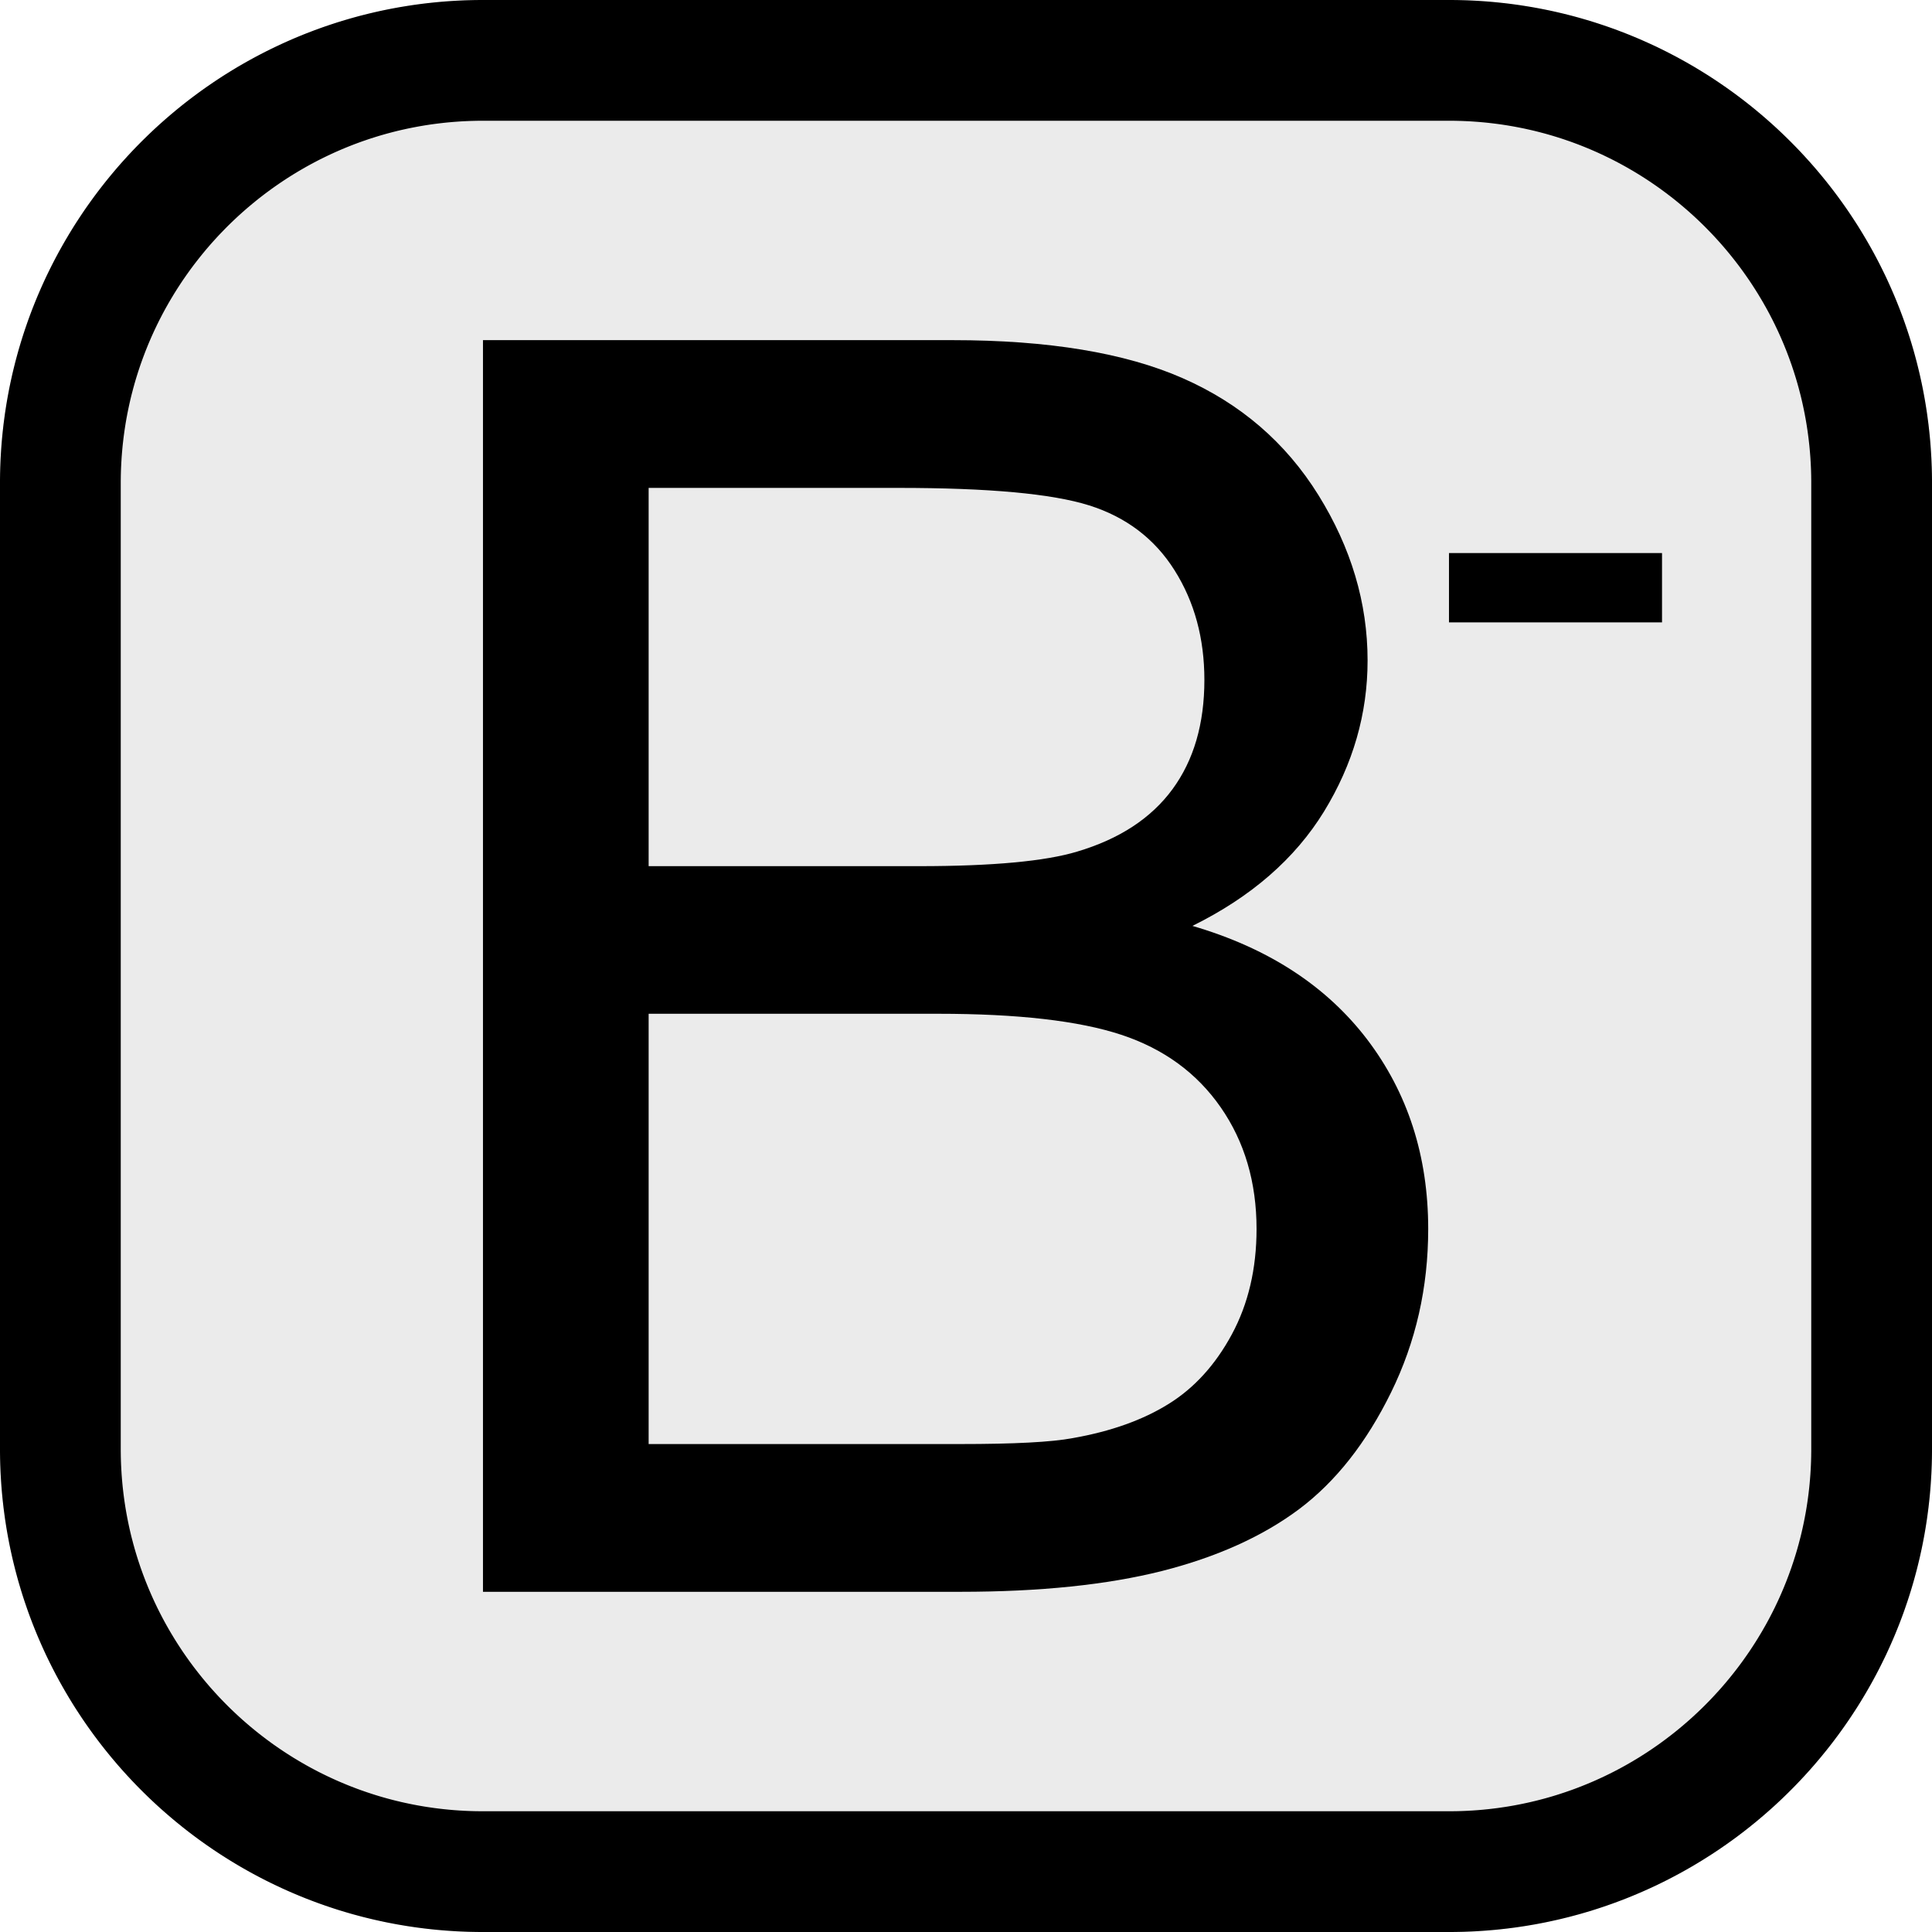
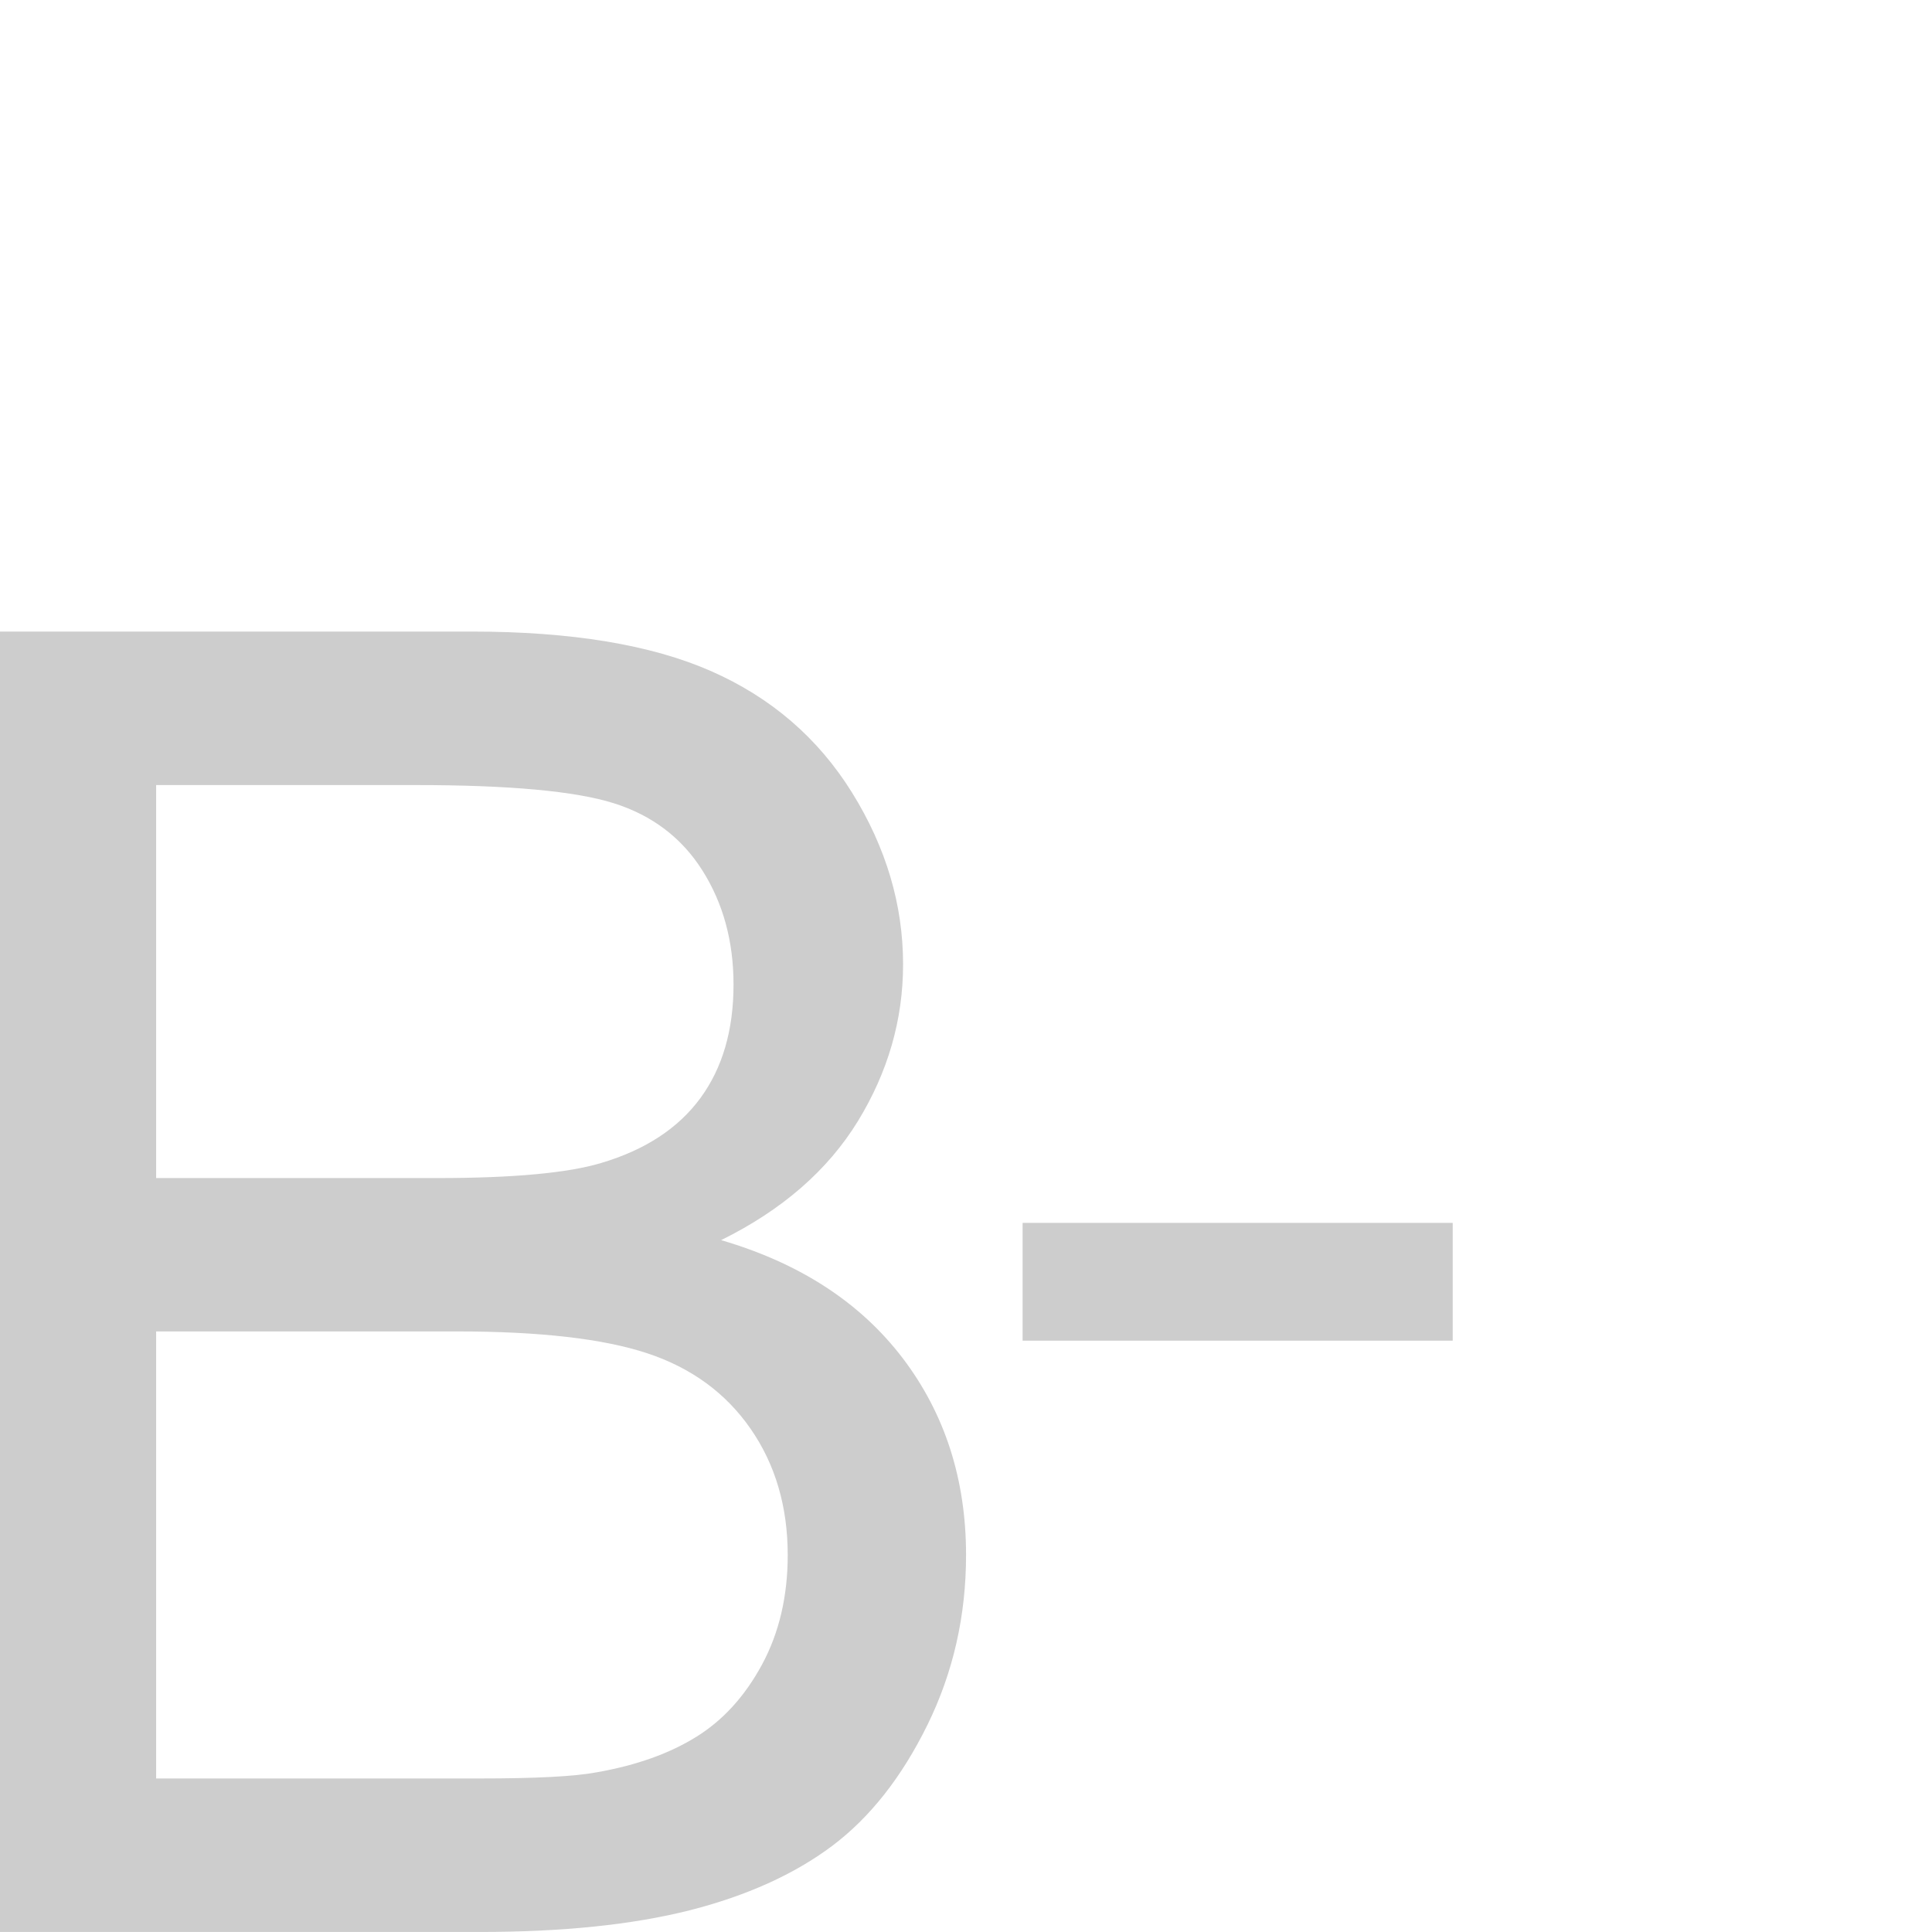
- <svg xmlns="http://www.w3.org/2000/svg" width="96" height="96" viewBox="0 0 96 96" version="1.1" xml:space="preserve" style="fill-rule:evenodd;clip-rule:evenodd;stroke-linejoin:round;stroke-miterlimit:1.414;">
-   <g transform="matrix(1,0,0,1.00793,0,0)">
-     <path d="M96,23.811C96,10.669 85.246,0 72,0L24,0C10.754,0 0,10.669 0,23.811L0,71.434C0,84.575 10.754,95.245 24,95.245L72,95.245C85.246,95.245 96,84.575 96,71.434L96,23.811Z" style="fill:rgb(235,235,235);" />
-     <path d="M72.155,0L72.31,0.002L72.465,0.004L72.619,0.008L72.773,0.012L72.927,0.017L73.081,0.024L73.234,0.031L73.387,0.039L73.54,0.048L73.693,0.058L73.845,0.069L73.998,0.081L74.149,0.094L74.301,0.108L74.452,0.123L74.603,0.139L74.754,0.155L74.905,0.173L75.055,0.191L75.205,0.211L75.355,0.231L75.504,0.252L75.653,0.275L75.802,0.298L75.95,0.322L76.098,0.346L76.246,0.372L76.394,0.399L76.541,0.426L76.688,0.455L76.834,0.484L76.981,0.514L77.126,0.545L77.272,0.577L77.417,0.61L77.562,0.644L77.707,0.678L77.851,0.714L77.995,0.75L78.139,0.787L78.282,0.825L78.425,0.864L78.567,0.904L78.709,0.945L78.851,0.986L78.993,1.028L79.134,1.071L79.274,1.115L79.415,1.16L79.555,1.206L79.694,1.252L79.833,1.299L79.972,1.347L80.11,1.396L80.248,1.446L80.386,1.496L80.523,1.548L80.66,1.6L80.797,1.653L80.933,1.706L81.068,1.761L81.203,1.816L81.338,1.872L81.473,1.929L81.606,1.987L81.74,2.046L81.873,2.105L82.006,2.165L82.138,2.226L82.27,2.287L82.401,2.35L82.532,2.413L82.663,2.477L82.793,2.541L82.922,2.607L83.051,2.673L83.18,2.74L83.308,2.807L83.436,2.876L83.563,2.945L83.69,3.015L83.816,3.085L83.942,3.157L84.068,3.229L84.193,3.301L84.317,3.375L84.441,3.449L84.564,3.524L84.687,3.6L84.81,3.676L84.932,3.753L85.053,3.831L85.174,3.91L85.295,3.989L85.415,4.069L85.534,4.15L85.653,4.231L85.772,4.313L85.889,4.395L86.007,4.479L86.124,4.563L86.24,4.648L86.356,4.733L86.471,4.819L86.586,4.906L86.7,4.993L86.814,5.081L86.927,5.17L87.039,5.259L87.151,5.349L87.263,5.44L87.373,5.532L87.484,5.623L87.593,5.716L87.703,5.809L87.811,5.903L87.919,5.998L88.027,6.093L88.134,6.189L88.24,6.285L88.346,6.382L88.451,6.48L88.555,6.578L88.659,6.677L88.762,6.777L88.865,6.877L88.967,6.977L89.069,7.079L89.17,7.181L89.27,7.283L89.37,7.386L89.469,7.49L89.567,7.594L89.665,7.699L89.762,7.805L89.859,7.911L89.955,8.017L90.05,8.124L90.145,8.232L90.239,8.34L90.332,8.449L90.425,8.559L90.517,8.669L90.608,8.779L90.699,8.89L90.789,9.002L90.878,9.114L90.967,9.227L91.055,9.34L91.143,9.454L91.229,9.568L91.316,9.683L91.401,9.799L91.486,9.915L91.57,10.031L91.653,10.148L91.736,10.265L91.818,10.383L91.899,10.502L91.979,10.621L92.059,10.741L92.138,10.861L92.217,10.981L92.295,11.102L92.372,11.224L92.448,11.346L92.523,11.468L92.598,11.591L92.672,11.715L92.746,11.839L92.818,11.963L92.89,12.088L92.961,12.213L93.032,12.339L93.102,12.465L93.17,12.592L93.239,12.719L93.306,12.847L93.373,12.975L93.439,13.104L93.504,13.233L93.568,13.362L93.632,13.492L93.695,13.622L93.757,13.753L93.818,13.884L93.879,14.016L93.938,14.148L93.997,14.28L94.055,14.413L94.113,14.547L94.169,14.68L94.225,14.814L94.28,14.949L94.334,15.084L94.388,15.219L94.44,15.355L94.492,15.491L94.543,15.628L94.593,15.765L94.642,15.902L94.69,16.04L94.738,16.178L94.785,16.316L94.831,16.455L94.876,16.594L94.92,16.734L94.964,16.874L95.006,17.014L95.048,17.155L95.089,17.296L95.129,17.437L95.168,17.579L95.206,17.721L95.244,17.863L95.28,18.006L95.316,18.149L95.351,18.293L95.385,18.436L95.418,18.581L95.45,18.725L95.482,18.87L95.512,19.015L95.542,19.16L95.57,19.306L95.598,19.452L95.625,19.599L95.651,19.745L95.676,19.892L95.7,20.039L95.723,20.187L95.746,20.335L95.767,20.483L95.787,20.632L95.807,20.78L95.826,20.929L95.843,21.079L95.86,21.228L95.876,21.378L95.891,21.528L95.905,21.679L95.918,21.829L95.93,21.98L95.941,22.131L95.951,22.283L95.96,22.435L95.969,22.587L95.976,22.739L95.982,22.891L95.988,23.044L95.992,23.197L95.996,23.35L95.998,23.504L96,23.657L96,23.811L96,71.434L96,71.587L95.998,71.741L95.996,71.895L95.992,72.048L95.988,72.201L95.982,72.353L95.976,72.506L95.969,72.658L95.96,72.81L95.951,72.962L95.941,73.113L95.93,73.264L95.918,73.415L95.905,73.566L95.891,73.717L95.876,73.867L95.86,74.017L95.843,74.166L95.826,74.315L95.807,74.464L95.787,74.613L95.767,74.762L95.746,74.91L95.723,75.058L95.7,75.205L95.676,75.353L95.651,75.5L95.625,75.646L95.598,75.793L95.57,75.939L95.542,76.084L95.512,76.23L95.482,76.375L95.45,76.52L95.418,76.664L95.385,76.808L95.351,76.952L95.316,77.096L95.28,77.239L95.244,77.381L95.206,77.524L95.168,77.666L95.129,77.808L95.089,77.949L95.048,78.09L95.006,78.231L94.964,78.371L94.92,78.511L94.876,78.651L94.831,78.79L94.785,78.929L94.738,79.067L94.69,79.205L94.642,79.343L94.593,79.48L94.543,79.617L94.492,79.754L94.44,79.89L94.388,80.026L94.334,80.161L94.28,80.296L94.225,80.43L94.169,80.565L94.113,80.698L94.055,80.832L93.997,80.964L93.938,81.097L93.879,81.229L93.818,81.361L93.757,81.492L93.695,81.623L93.632,81.753L93.568,81.883L93.504,82.012L93.439,82.141L93.373,82.27L93.306,82.398L93.239,82.526L93.17,82.653L93.102,82.779L93.032,82.906L92.961,83.032L92.89,83.157L92.818,83.282L92.746,83.406L92.672,83.53L92.598,83.654L92.523,83.777L92.448,83.899L92.372,84.021L92.295,84.143L92.217,84.264L92.138,84.384L92.059,84.504L91.979,84.624L91.899,84.743L91.818,84.861L91.736,84.979L91.653,85.097L91.57,85.214L91.486,85.33L91.401,85.446L91.316,85.562L91.229,85.676L91.143,85.791L91.055,85.905L90.967,86.018L90.878,86.131L90.789,86.243L90.699,86.354L90.608,86.465L90.517,86.576L90.425,86.686L90.332,86.795L90.239,86.904L90.145,87.013L90.05,87.12L89.955,87.228L89.859,87.334L89.762,87.44L89.665,87.546L89.567,87.65L89.469,87.755L89.37,87.858L89.27,87.962L89.17,88.064L89.069,88.166L88.967,88.267L88.865,88.368L88.762,88.468L88.659,88.568L88.555,88.667L88.451,88.765L88.346,88.862L88.24,88.96L88.134,89.056L88.027,89.152L87.919,89.247L87.811,89.341L87.703,89.435L87.593,89.529L87.484,89.621L87.373,89.713L87.263,89.805L87.151,89.895L87.039,89.985L86.927,90.075L86.814,90.163L86.7,90.252L86.586,90.339L86.471,90.426L86.356,90.512L86.24,90.597L86.124,90.682L86.007,90.766L85.889,90.849L85.772,90.932L85.653,91.014L85.534,91.095L85.415,91.176L85.295,91.256L85.174,91.335L85.053,91.414L84.932,91.491L84.81,91.568L84.687,91.645L84.564,91.721L84.441,91.795L84.317,91.87L84.193,91.943L84.068,92.016L83.942,92.088L83.816,92.159L83.69,92.23L83.563,92.3L83.436,92.369L83.308,92.437L83.18,92.505L83.051,92.572L82.922,92.638L82.793,92.704L82.663,92.768L82.532,92.832L82.401,92.895L82.27,92.958L82.138,93.019L82.006,93.08L81.873,93.14L81.74,93.199L81.606,93.258L81.473,93.315L81.338,93.372L81.203,93.428L81.068,93.484L80.933,93.538L80.797,93.592L80.66,93.645L80.523,93.697L80.386,93.748L80.248,93.799L80.11,93.849L79.972,93.897L79.833,93.946L79.694,93.993L79.555,94.039L79.415,94.085L79.274,94.13L79.134,94.174L78.993,94.217L78.851,94.259L78.709,94.3L78.567,94.341L78.425,94.381L78.282,94.419L78.139,94.457L77.995,94.495L77.851,94.531L77.707,94.566L77.562,94.601L77.417,94.635L77.272,94.667L77.126,94.699L76.981,94.73L76.834,94.761L76.688,94.79L76.541,94.818L76.394,94.846L76.246,94.873L76.098,94.898L75.95,94.923L75.802,94.947L75.653,94.97L75.504,94.992L75.355,95.014L75.205,95.034L75.055,95.053L74.905,95.072L74.754,95.089L74.603,95.106L74.452,95.122L74.301,95.137L74.149,95.15L73.998,95.163L73.845,95.175L73.693,95.186L73.54,95.196L73.387,95.206L73.234,95.214L73.081,95.221L72.927,95.227L72.773,95.233L72.619,95.237L72.465,95.24L72.31,95.243L72.155,95.244L72,95.245L24,95.245L23.845,95.244L23.69,95.243L23.535,95.24L23.381,95.237L23.227,95.233L23.073,95.227L22.919,95.221L22.766,95.214L22.613,95.206L22.46,95.196L22.307,95.186L22.155,95.175L22.002,95.163L21.851,95.15L21.699,95.137L21.548,95.122L21.397,95.106L21.246,95.089L21.095,95.072L20.945,95.053L20.795,95.034L20.645,95.014L20.496,94.992L20.347,94.97L20.198,94.947L20.05,94.923L19.902,94.898L19.754,94.873L19.606,94.846L19.459,94.818L19.312,94.79L19.166,94.761L19.019,94.73L18.874,94.699L18.728,94.667L18.583,94.635L18.438,94.601L18.293,94.566L18.149,94.531L18.005,94.495L17.861,94.457L17.718,94.419L17.575,94.381L17.433,94.341L17.291,94.3L17.149,94.259L17.007,94.217L16.866,94.174L16.726,94.13L16.585,94.085L16.445,94.039L16.306,93.993L16.167,93.946L16.028,93.897L15.89,93.849L15.752,93.799L15.614,93.748L15.477,93.697L15.34,93.645L15.203,93.592L15.067,93.538L14.932,93.484L14.797,93.428L14.662,93.372L14.527,93.315L14.394,93.258L14.26,93.199L14.127,93.14L13.994,93.08L13.862,93.019L13.73,92.958L13.599,92.895L13.468,92.832L13.337,92.768L13.207,92.704L13.078,92.638L12.949,92.572L12.82,92.505L12.692,92.437L12.564,92.369L12.437,92.3L12.31,92.23L12.184,92.159L12.058,92.088L11.932,92.016L11.807,91.943L11.683,91.87L11.559,91.795L11.436,91.721L11.313,91.645L11.19,91.568L11.068,91.491L10.947,91.414L10.826,91.335L10.705,91.256L10.585,91.176L10.466,91.095L10.347,91.014L10.228,90.932L10.111,90.849L9.993,90.766L9.876,90.682L9.76,90.597L9.644,90.512L9.529,90.426L9.414,90.339L9.3,90.252L9.186,90.163L9.073,90.075L8.961,89.985L8.849,89.895L8.737,89.805L8.627,89.713L8.516,89.621L8.407,89.529L8.297,89.435L8.189,89.341L8.081,89.247L7.973,89.152L7.866,89.056L7.76,88.96L7.654,88.862L7.549,88.765L7.445,88.667L7.341,88.568L7.238,88.468L7.135,88.368L7.033,88.267L6.931,88.166L6.83,88.064L6.73,87.962L6.63,87.858L6.531,87.755L6.433,87.65L6.335,87.546L6.238,87.44L6.141,87.334L6.045,87.228L5.95,87.12L5.855,87.013L5.761,86.904L5.668,86.795L5.575,86.686L5.483,86.576L5.392,86.465L5.301,86.354L5.211,86.243L5.122,86.131L5.033,86.018L4.945,85.905L4.857,85.791L4.771,85.676L4.684,85.562L4.599,85.446L4.514,85.33L4.43,85.214L4.347,85.097L4.264,84.979L4.182,84.861L4.101,84.743L4.021,84.624L3.941,84.504L3.862,84.384L3.783,84.264L3.705,84.143L3.628,84.021L3.552,83.899L3.477,83.777L3.402,83.654L3.328,83.53L3.254,83.406L3.182,83.282L3.11,83.157L3.039,83.032L2.968,82.906L2.898,82.779L2.83,82.653L2.761,82.526L2.694,82.398L2.627,82.27L2.561,82.141L2.496,82.012L2.432,81.883L2.368,81.753L2.305,81.623L2.243,81.492L2.182,81.361L2.121,81.229L2.062,81.097L2.003,80.964L1.945,80.832L1.887,80.698L1.831,80.565L1.775,80.43L1.72,80.296L1.666,80.161L1.612,80.026L1.56,79.89L1.508,79.754L1.457,79.617L1.407,79.48L1.358,79.343L1.31,79.205L1.262,79.067L1.215,78.929L1.169,78.79L1.124,78.651L1.08,78.511L1.036,78.371L0.994,78.231L0.952,78.09L0.911,77.949L0.871,77.808L0.832,77.666L0.794,77.524L0.756,77.381L0.72,77.239L0.684,77.096L0.649,76.952L0.615,76.808L0.582,76.664L0.55,76.52L0.518,76.375L0.488,76.23L0.458,76.084L0.43,75.939L0.402,75.793L0.375,75.646L0.349,75.5L0.324,75.353L0.3,75.205L0.277,75.058L0.254,74.91L0.233,74.762L0.213,74.613L0.193,74.464L0.174,74.315L0.157,74.166L0.14,74.017L0.124,73.867L0.109,73.717L0.095,73.566L0.082,73.415L0.07,73.264L0.059,73.113L0.049,72.962L0.04,72.81L0.031,72.658L0.024,72.506L0.018,72.353L0.012,72.201L0.008,72.048L0.004,71.895L0.002,71.741L0,71.587L0,71.434L0,23.811L0,23.657L0.002,23.504L0.004,23.35L0.008,23.197L0.012,23.044L0.018,22.891L0.024,22.739L0.031,22.587L0.04,22.435L0.049,22.283L0.059,22.131L0.07,21.98L0.082,21.829L0.095,21.679L0.109,21.528L0.124,21.378L0.14,21.228L0.157,21.079L0.174,20.929L0.193,20.78L0.213,20.632L0.233,20.483L0.254,20.335L0.277,20.187L0.3,20.039L0.324,19.892L0.349,19.745L0.375,19.599L0.402,19.452L0.43,19.306L0.458,19.16L0.488,19.015L0.518,18.87L0.55,18.725L0.582,18.581L0.615,18.436L0.649,18.293L0.684,18.149L0.72,18.006L0.756,17.863L0.794,17.721L0.832,17.579L0.871,17.437L0.911,17.296L0.952,17.155L0.994,17.014L1.036,16.874L1.08,16.734L1.124,16.594L1.169,16.455L1.215,16.316L1.262,16.178L1.31,16.04L1.358,15.902L1.407,15.765L1.457,15.628L1.508,15.491L1.56,15.355L1.612,15.219L1.666,15.084L1.72,14.949L1.775,14.814L1.831,14.68L1.887,14.547L1.945,14.413L2.003,14.28L2.062,14.148L2.121,14.016L2.182,13.884L2.243,13.753L2.305,13.622L2.368,13.492L2.432,13.362L2.496,13.233L2.561,13.104L2.627,12.975L2.694,12.847L2.761,12.719L2.83,12.592L2.898,12.465L2.968,12.339L3.039,12.213L3.11,12.088L3.182,11.963L3.254,11.839L3.328,11.715L3.402,11.591L3.477,11.468L3.552,11.346L3.628,11.224L3.705,11.102L3.783,10.981L3.862,10.861L3.941,10.741L4.021,10.621L4.101,10.502L4.182,10.383L4.264,10.265L4.347,10.148L4.43,10.031L4.514,9.915L4.599,9.799L4.684,9.683L4.771,9.568L4.857,9.454L4.945,9.34L5.033,9.227L5.122,9.114L5.211,9.002L5.301,8.89L5.392,8.779L5.483,8.669L5.575,8.559L5.668,8.449L5.761,8.34L5.855,8.232L5.95,8.124L6.045,8.017L6.141,7.911L6.238,7.805L6.335,7.699L6.433,7.594L6.531,7.49L6.63,7.386L6.73,7.283L6.83,7.181L6.931,7.079L7.033,6.977L7.135,6.877L7.238,6.777L7.341,6.677L7.445,6.578L7.549,6.48L7.654,6.382L7.76,6.285L7.866,6.189L7.973,6.093L8.081,5.998L8.189,5.903L8.297,5.809L8.407,5.716L8.516,5.623L8.627,5.532L8.737,5.44L8.849,5.349L8.961,5.259L9.073,5.17L9.186,5.081L9.3,4.993L9.414,4.906L9.529,4.819L9.644,4.733L9.76,4.648L9.876,4.563L9.993,4.479L10.111,4.395L10.228,4.313L10.347,4.231L10.466,4.15L10.585,4.069L10.705,3.989L10.826,3.91L10.947,3.831L11.068,3.753L11.19,3.676L11.313,3.6L11.436,3.524L11.559,3.449L11.683,3.375L11.807,3.301L11.932,3.229L12.058,3.157L12.184,3.085L12.31,3.015L12.437,2.945L12.564,2.876L12.692,2.807L12.82,2.74L12.949,2.673L13.078,2.607L13.207,2.541L13.337,2.477L13.468,2.413L13.599,2.35L13.73,2.287L13.862,2.226L13.994,2.165L14.127,2.105L14.26,2.046L14.394,1.987L14.527,1.929L14.662,1.872L14.797,1.816L14.932,1.761L15.067,1.706L15.203,1.653L15.34,1.6L15.477,1.548L15.614,1.496L15.752,1.446L15.89,1.396L16.028,1.347L16.167,1.299L16.306,1.252L16.445,1.206L16.585,1.16L16.726,1.115L16.866,1.071L17.007,1.028L17.149,0.986L17.291,0.945L17.433,0.904L17.575,0.864L17.718,0.825L17.861,0.787L18.005,0.75L18.149,0.714L18.293,0.678L18.438,0.644L18.583,0.61L18.728,0.577L18.874,0.545L19.019,0.514L19.166,0.484L19.312,0.455L19.459,0.426L19.606,0.399L19.754,0.372L19.902,0.346L20.05,0.322L20.198,0.298L20.347,0.275L20.496,0.252L20.645,0.231L20.795,0.211L20.945,0.191L21.095,0.173L21.246,0.155L21.397,0.139L21.548,0.123L21.699,0.108L21.851,0.094L22.002,0.081L22.155,0.069L22.307,0.058L22.46,0.048L22.613,0.039L22.766,0.031L22.919,0.024L23.073,0.017L23.227,0.012L23.381,0.008L23.535,0.004L23.69,0.002L23.845,0L24,0L72,0L72.155,0ZM24.01,5.953L23.883,5.953L23.766,5.954L23.65,5.956L23.533,5.959L23.417,5.962L23.301,5.966L23.185,5.971L23.07,5.976L22.955,5.982L22.84,5.989L22.725,5.997L22.61,6.005L22.496,6.014L22.382,6.024L22.268,6.034L22.155,6.045L22.041,6.057L21.928,6.07L21.815,6.083L21.703,6.097L21.59,6.111L21.478,6.126L21.366,6.142L21.254,6.159L21.143,6.176L21.032,6.194L20.921,6.213L20.81,6.232L20.7,6.252L20.589,6.273L20.48,6.294L20.37,6.316L20.26,6.338L20.151,6.362L20.042,6.386L19.934,6.41L19.825,6.435L19.717,6.461L19.609,6.488L19.501,6.515L19.394,6.543L19.287,6.571L19.18,6.6L19.074,6.63L18.967,6.66L18.861,6.691L18.755,6.723L18.65,6.755L18.545,6.788L18.44,6.821L18.335,6.855L18.231,6.89L18.127,6.926L18.023,6.961L17.919,6.998L17.816,7.035L17.713,7.073L17.61,7.111L17.508,7.15L17.406,7.19L17.304,7.23L17.203,7.271L17.101,7.312L17.001,7.354L16.9,7.397L16.8,7.44L16.7,7.484L16.6,7.528L16.501,7.573L16.402,7.619L16.303,7.665L16.205,7.712L16.107,7.759L16.009,7.807L15.911,7.855L15.814,7.904L15.718,7.954L15.621,8.004L15.525,8.055L15.429,8.106L15.334,8.158L15.239,8.21L15.144,8.263L15.05,8.317L14.956,8.371L14.862,8.425L14.769,8.48L14.676,8.536L14.583,8.592L14.491,8.649L14.399,8.706L14.307,8.764L14.216,8.823L14.125,8.882L14.035,8.941L13.945,9.001L13.855,9.062L13.766,9.123L13.677,9.184L13.589,9.246L13.5,9.309L13.413,9.372L13.325,9.436L13.238,9.5L13.152,9.564L13.065,9.63L12.98,9.695L12.894,9.761L12.809,9.828L12.725,9.895L12.641,9.963L12.557,10.031L12.474,10.1L12.391,10.169L12.308,10.238L12.226,10.309L12.145,10.379L12.063,10.45L11.983,10.522L11.902,10.594L11.822,10.666L11.743,10.739L11.664,10.813L11.585,10.887L11.507,10.961L11.429,11.036L11.352,11.111L11.275,11.187L11.199,11.263L11.123,11.34L11.048,11.417L10.973,11.494L10.898,11.572L10.824,11.65L10.751,11.729L10.678,11.809L10.605,11.888L10.533,11.968L10.461,12.049L10.39,12.13L10.32,12.211L10.249,12.293L10.18,12.375L10.111,12.458L10.042,12.541L9.974,12.625L9.906,12.709L9.839,12.793L9.772,12.878L9.706,12.963L9.64,13.048L9.575,13.134L9.51,13.22L9.446,13.307L9.383,13.394L9.32,13.482L9.257,13.569L9.195,13.658L9.133,13.746L9.072,13.835L9.012,13.925L8.952,14.014L8.893,14.104L8.834,14.195L8.775,14.286L8.718,14.377L8.66,14.468L8.604,14.56L8.548,14.653L8.492,14.745L8.437,14.838L8.382,14.931L8.329,15.025L8.275,15.119L8.222,15.213L8.17,15.308L8.118,15.403L8.067,15.498L8.017,15.594L7.967,15.69L7.917,15.786L7.869,15.883L7.82,15.98L7.773,16.077L7.726,16.175L7.679,16.273L7.633,16.371L7.588,16.47L7.543,16.568L7.499,16.668L7.456,16.767L7.413,16.867L7.37,16.967L7.329,17.067L7.288,17.168L7.247,17.269L7.207,17.37L7.168,17.472L7.129,17.574L7.091,17.676L7.054,17.778L7.017,17.881L6.98,17.984L6.945,18.087L6.91,18.191L6.875,18.295L6.842,18.399L6.809,18.503L6.776,18.608L6.744,18.713L6.713,18.818L6.682,18.923L6.653,19.029L6.623,19.135L6.595,19.241L6.567,19.348L6.539,19.455L6.512,19.562L6.486,19.669L6.461,19.777L6.436,19.885L6.412,19.993L6.389,20.101L6.366,20.21L6.344,20.318L6.322,20.427L6.302,20.537L6.281,20.646L6.262,20.756L6.243,20.866L6.225,20.977L6.208,21.087L6.191,21.198L6.175,21.309L6.16,21.42L6.145,21.532L6.131,21.644L6.118,21.756L6.105,21.868L6.093,21.98L6.082,22.093L6.072,22.206L6.062,22.319L6.053,22.433L6.044,22.546L6.037,22.66L6.03,22.774L6.024,22.888L6.018,23.003L6.013,23.118L6.009,23.233L6.006,23.348L6.003,23.463L6.002,23.579L6,23.695L6,23.821L6,71.424L6,71.55L6.002,71.666L6.003,71.781L6.006,71.897L6.009,72.012L6.013,72.127L6.018,72.242L6.024,72.356L6.03,72.471L6.037,72.585L6.044,72.699L6.053,72.812L6.062,72.926L6.072,73.039L6.082,73.152L6.093,73.264L6.105,73.377L6.118,73.489L6.131,73.601L6.145,73.713L6.16,73.824L6.175,73.936L6.191,74.047L6.208,74.158L6.225,74.268L6.243,74.378L6.262,74.489L6.281,74.598L6.302,74.708L6.322,74.817L6.344,74.926L6.366,75.035L6.389,75.144L6.412,75.252L6.436,75.36L6.461,75.468L6.486,75.576L6.512,75.683L6.539,75.79L6.567,75.897L6.595,76.003L6.623,76.11L6.653,76.216L6.682,76.321L6.713,76.427L6.744,76.532L6.776,76.637L6.809,76.742L6.842,76.846L6.875,76.95L6.91,77.054L6.945,77.158L6.98,77.261L7.017,77.364L7.054,77.467L7.091,77.569L7.129,77.671L7.168,77.773L7.207,77.874L7.247,77.976L7.288,78.077L7.329,78.177L7.37,78.278L7.413,78.378L7.456,78.478L7.499,78.577L7.543,78.676L7.588,78.775L7.633,78.874L7.679,78.972L7.726,79.07L7.773,79.168L7.82,79.265L7.869,79.362L7.917,79.458L7.967,79.555L8.017,79.651L8.067,79.746L8.118,79.842L8.17,79.937L8.222,80.031L8.275,80.126L8.329,80.22L8.382,80.313L8.437,80.407L8.492,80.5L8.548,80.592L8.604,80.684L8.66,80.776L8.718,80.868L8.775,80.959L8.834,81.05L8.893,81.14L8.952,81.23L9.012,81.32L9.072,81.41L9.133,81.499L9.195,81.587L9.257,81.675L9.32,81.763L9.383,81.851L9.446,81.938L9.51,82.024L9.575,82.111L9.64,82.197L9.706,82.282L9.772,82.367L9.839,82.452L9.906,82.536L9.974,82.62L10.042,82.704L10.111,82.787L10.18,82.869L10.249,82.951L10.32,83.033L10.39,83.115L10.461,83.196L10.533,83.276L10.605,83.356L10.678,83.436L10.751,83.515L10.824,83.594L10.898,83.673L10.973,83.751L11.048,83.828L11.123,83.905L11.199,83.982L11.276,84.058L11.352,84.134L11.429,84.209L11.507,84.284L11.585,84.358L11.664,84.432L11.743,84.505L11.822,84.578L11.902,84.651L11.983,84.723L12.063,84.795L12.145,84.866L12.226,84.936L12.308,85.006L12.391,85.076L12.474,85.145L12.557,85.214L12.641,85.282L12.725,85.35L12.809,85.417L12.894,85.483L12.98,85.55L13.066,85.615L13.152,85.68L13.238,85.745L13.325,85.809L13.413,85.873L13.5,85.936L13.588,85.999L13.677,86.061L13.766,86.122L13.855,86.183L13.945,86.244L14.035,86.304L14.125,86.363L14.216,86.422L14.307,86.48L14.399,86.538L14.491,86.596L14.583,86.653L14.676,86.709L14.769,86.764L14.862,86.82L14.956,86.874L15.05,86.928L15.144,86.982L15.239,87.035L15.334,87.087L15.429,87.139L15.525,87.19L15.621,87.241L15.718,87.291L15.814,87.341L15.911,87.39L16.009,87.438L16.107,87.486L16.205,87.533L16.303,87.58L16.402,87.626L16.501,87.671L16.6,87.716L16.7,87.761L16.8,87.805L16.9,87.848L17.001,87.89L17.102,87.932L17.203,87.974L17.304,88.015L17.406,88.055L17.508,88.094L17.61,88.133L17.713,88.172L17.816,88.21L17.919,88.247L18.023,88.283L18.127,88.319L18.231,88.355L18.335,88.389L18.44,88.423L18.545,88.457L18.65,88.49L18.755,88.522L18.861,88.554L18.967,88.585L19.074,88.615L19.18,88.645L19.287,88.674L19.394,88.702L19.501,88.73L19.609,88.757L19.717,88.784L19.825,88.809L19.933,88.835L20.042,88.859L20.151,88.883L20.26,88.906L20.37,88.929L20.479,88.951L20.589,88.972L20.7,88.993L20.81,89.013L20.921,89.032L21.032,89.051L21.143,89.069L21.254,89.086L21.366,89.102L21.478,89.118L21.59,89.134L21.702,89.148L21.815,89.162L21.928,89.175L22.041,89.188L22.155,89.199L22.268,89.211L22.382,89.221L22.496,89.231L22.61,89.24L22.725,89.248L22.84,89.256L22.955,89.262L23.07,89.269L23.185,89.274L23.301,89.279L23.417,89.283L23.533,89.286L23.649,89.289L23.766,89.29L23.883,89.292L24.009,89.292L71.991,89.292L72.117,89.292L72.234,89.29L72.351,89.289L72.467,89.286L72.583,89.283L72.699,89.279L72.815,89.274L72.93,89.269L73.045,89.262L73.16,89.256L73.275,89.248L73.39,89.24L73.504,89.231L73.618,89.221L73.732,89.211L73.845,89.199L73.959,89.188L74.072,89.175L74.185,89.162L74.298,89.148L74.41,89.134L74.522,89.118L74.634,89.102L74.746,89.086L74.857,89.069L74.968,89.051L75.079,89.032L75.19,89.013L75.3,88.993L75.411,88.972L75.521,88.951L75.63,88.929L75.74,88.906L75.849,88.883L75.958,88.859L76.067,88.835L76.175,88.809L76.283,88.784L76.391,88.757L76.499,88.73L76.606,88.702L76.713,88.674L76.82,88.645L76.926,88.615L77.033,88.585L77.139,88.554L77.245,88.522L77.35,88.49L77.455,88.457L77.56,88.423L77.665,88.389L77.769,88.355L77.873,88.319L77.977,88.283L78.081,88.247L78.184,88.21L78.287,88.172L78.39,88.133L78.492,88.094L78.594,88.055L78.696,88.014L78.797,87.974L78.898,87.932L78.999,87.89L79.1,87.848L79.2,87.805L79.3,87.761L79.4,87.716L79.499,87.671L79.598,87.626L79.697,87.58L79.795,87.533L79.893,87.486L79.991,87.438L80.088,87.39L80.186,87.341L80.282,87.291L80.379,87.241L80.475,87.19L80.571,87.139L80.666,87.087L80.761,87.035L80.856,86.982L80.95,86.928L81.044,86.874L81.138,86.82L81.231,86.764L81.324,86.709L81.417,86.653L81.509,86.596L81.601,86.538L81.693,86.48L81.784,86.422L81.875,86.363L81.965,86.304L82.055,86.244L82.145,86.183L82.234,86.122L82.323,86.061L82.412,85.999L82.5,85.936L82.587,85.873L82.675,85.809L82.762,85.745L82.848,85.68L82.934,85.615L83.02,85.55L83.106,85.483L83.191,85.417L83.275,85.35L83.359,85.282L83.443,85.214L83.526,85.145L83.609,85.076L83.692,85.006L83.774,84.936L83.855,84.866L83.937,84.795L84.018,84.723L84.098,84.651L84.178,84.578L84.257,84.505L84.336,84.432L84.415,84.358L84.493,84.284L84.571,84.209L84.648,84.134L84.725,84.058L84.801,83.982L84.877,83.905L84.952,83.828L85.027,83.751L85.102,83.673L85.176,83.594L85.249,83.515L85.322,83.436L85.395,83.357L85.467,83.276L85.539,83.196L85.61,83.115L85.68,83.033L85.751,82.952L85.82,82.869L85.889,82.787L85.958,82.704L86.026,82.62L86.094,82.536L86.161,82.452L86.228,82.367L86.294,82.282L86.36,82.197L86.425,82.111L86.49,82.024L86.554,81.938L86.617,81.851L86.68,81.763L86.743,81.675L86.805,81.587L86.867,81.498L86.928,81.41L86.988,81.32L87.048,81.23L87.107,81.14L87.166,81.05L87.225,80.959L87.282,80.868L87.34,80.776L87.396,80.684L87.452,80.592L87.508,80.5L87.563,80.407L87.617,80.313L87.671,80.22L87.725,80.126L87.778,80.031L87.83,79.937L87.882,79.842L87.933,79.746L87.983,79.651L88.033,79.555L88.083,79.458L88.131,79.362L88.18,79.265L88.227,79.168L88.274,79.07L88.321,78.972L88.367,78.874L88.412,78.775L88.457,78.676L88.501,78.577L88.544,78.478L88.587,78.378L88.63,78.278L88.671,78.177L88.712,78.077L88.753,77.976L88.793,77.874L88.832,77.773L88.871,77.671L88.909,77.569L88.946,77.467L88.983,77.364L89.02,77.261L89.055,77.157L89.09,77.054L89.125,76.95L89.158,76.846L89.191,76.742L89.224,76.637L89.256,76.532L89.287,76.427L89.318,76.321L89.347,76.216L89.377,76.11L89.405,76.003L89.433,75.897L89.461,75.79L89.488,75.683L89.514,75.576L89.539,75.468L89.564,75.36L89.588,75.252L89.611,75.144L89.634,75.035L89.656,74.926L89.678,74.817L89.698,74.708L89.719,74.598L89.738,74.488L89.757,74.378L89.775,74.268L89.792,74.158L89.809,74.047L89.825,73.936L89.84,73.825L89.855,73.713L89.869,73.601L89.882,73.489L89.895,73.377L89.907,73.264L89.918,73.152L89.928,73.039L89.938,72.926L89.947,72.812L89.956,72.698L89.963,72.585L89.97,72.471L89.976,72.356L89.982,72.242L89.987,72.127L89.991,72.012L89.994,71.897L89.997,71.781L89.998,71.666L90,71.55L90,71.424L90,23.821L90,23.695L89.998,23.579L89.997,23.463L89.994,23.348L89.991,23.233L89.987,23.118L89.982,23.003L89.976,22.888L89.97,22.774L89.963,22.66L89.956,22.546L89.947,22.433L89.938,22.319L89.928,22.206L89.918,22.093L89.907,21.98L89.895,21.868L89.882,21.756L89.869,21.644L89.855,21.532L89.84,21.42L89.825,21.309L89.809,21.198L89.792,21.087L89.775,20.976L89.757,20.866L89.738,20.756L89.719,20.646L89.698,20.537L89.678,20.427L89.656,20.318L89.634,20.21L89.611,20.101L89.588,19.993L89.564,19.885L89.539,19.777L89.514,19.669L89.488,19.562L89.461,19.455L89.433,19.348L89.405,19.242L89.377,19.135L89.347,19.029L89.318,18.924L89.287,18.818L89.256,18.713L89.224,18.608L89.191,18.503L89.158,18.399L89.125,18.295L89.09,18.191L89.055,18.087L89.02,17.984L88.983,17.881L88.946,17.778L88.909,17.676L88.871,17.574L88.832,17.472L88.793,17.37L88.753,17.269L88.712,17.168L88.671,17.067L88.63,16.967L88.587,16.867L88.544,16.767L88.501,16.667L88.457,16.568L88.412,16.47L88.367,16.371L88.321,16.273L88.274,16.175L88.227,16.077L88.18,15.98L88.131,15.883L88.083,15.786L88.033,15.69L87.983,15.594L87.933,15.498L87.882,15.403L87.83,15.308L87.778,15.213L87.725,15.119L87.671,15.025L87.618,14.931L87.563,14.838L87.508,14.745L87.452,14.653L87.396,14.56L87.34,14.468L87.282,14.377L87.225,14.286L87.166,14.195L87.107,14.104L87.048,14.014L86.988,13.925L86.928,13.835L86.867,13.746L86.805,13.658L86.743,13.569L86.68,13.482L86.617,13.394L86.554,13.307L86.49,13.22L86.425,13.134L86.36,13.048L86.294,12.963L86.228,12.878L86.161,12.793L86.094,12.709L86.026,12.625L85.958,12.541L85.889,12.458L85.82,12.375L85.75,12.293L85.68,12.211L85.61,12.13L85.539,12.049L85.467,11.969L85.395,11.888L85.322,11.809L85.249,11.729L85.176,11.65L85.102,11.572L85.027,11.494L84.952,11.417L84.877,11.34L84.801,11.263L84.725,11.187L84.648,11.111L84.571,11.036L84.493,10.961L84.415,10.887L84.336,10.813L84.257,10.739L84.178,10.666L84.098,10.594L84.017,10.522L83.937,10.45L83.855,10.379L83.774,10.309L83.692,10.239L83.609,10.169L83.526,10.1L83.443,10.031L83.359,9.963L83.275,9.895L83.191,9.828L83.106,9.761L83.02,9.695L82.934,9.63L82.848,9.564L82.762,9.5L82.675,9.436L82.587,9.372L82.5,9.309L82.411,9.246L82.323,9.184L82.234,9.123L82.145,9.062L82.055,9.001L81.965,8.941L81.875,8.882L81.784,8.823L81.693,8.764L81.601,8.706L81.509,8.649L81.417,8.592L81.324,8.536L81.231,8.48L81.138,8.425L81.044,8.371L80.95,8.317L80.856,8.263L80.761,8.21L80.666,8.158L80.571,8.106L80.475,8.055L80.379,8.004L80.282,7.954L80.186,7.904L80.088,7.855L79.991,7.807L79.893,7.759L79.795,7.712L79.697,7.665L79.598,7.619L79.499,7.573L79.4,7.528L79.3,7.484L79.2,7.44L79.1,7.397L78.999,7.354L78.898,7.312L78.797,7.271L78.696,7.23L78.594,7.19L78.492,7.15L78.39,7.111L78.287,7.073L78.184,7.035L78.081,6.998L77.977,6.961L77.873,6.926L77.769,6.89L77.665,6.855L77.56,6.821L77.455,6.788L77.35,6.755L77.245,6.723L77.139,6.691L77.033,6.66L76.926,6.63L76.82,6.6L76.713,6.571L76.606,6.543L76.499,6.515L76.391,6.488L76.283,6.461L76.175,6.435L76.066,6.41L75.958,6.386L75.849,6.362L75.74,6.338L75.63,6.316L75.52,6.294L75.411,6.273L75.3,6.252L75.19,6.232L75.079,6.213L74.968,6.194L74.857,6.176L74.746,6.159L74.634,6.142L74.522,6.126L74.41,6.111L74.297,6.097L74.185,6.083L74.072,6.07L73.959,6.057L73.845,6.045L73.732,6.034L73.618,6.024L73.504,6.014L73.39,6.005L73.275,5.997L73.16,5.989L73.045,5.982L72.93,5.976L72.815,5.971L72.699,5.966L72.583,5.962L72.467,5.959L72.35,5.956L72.234,5.954L72.117,5.953L71.99,5.953L24.01,5.953Z" />
+ <svg xmlns="http://www.w3.org/2000/svg" width="100%" height="100%" viewBox="0 0 96 96" version="1.1" xml:space="preserve" style="fill-rule:evenodd;clip-rule:evenodd;stroke-linejoin:round;stroke-miterlimit:1.414;">
+   <g transform="matrix(6.596,0,0,5.51607,-157.403,-171.611)">
+     <rect x="31.567" y="42.127" width="3.24" height="1.061" style="fill:rgb(205,205,205);fill-rule:nonzero;" />
  </g>
-   <g transform="matrix(7.24028,0,0,7.24028,-208.161,-252.263)">
-     <path d="M32.065,45.766L32.065,37.176L35.288,37.176C35.944,37.176 36.471,37.263 36.867,37.437C37.263,37.611 37.574,37.878 37.799,38.24C38.023,38.601 38.136,38.979 38.136,39.374C38.136,39.741 38.036,40.086 37.837,40.411C37.638,40.735 37.337,40.997 36.934,41.196C37.454,41.348 37.853,41.608 38.133,41.975C38.412,42.342 38.552,42.776 38.552,43.276C38.552,43.678 38.467,44.052 38.297,44.398C38.127,44.744 37.917,45.01 37.667,45.198C37.417,45.385 37.103,45.527 36.726,45.623C36.349,45.718 35.888,45.766 35.341,45.766L32.065,45.766ZM33.202,40.786L35.059,40.786C35.563,40.786 35.925,40.752 36.143,40.686C36.432,40.6 36.65,40.458 36.797,40.258C36.943,40.059 37.016,39.809 37.016,39.508C37.016,39.223 36.948,38.972 36.811,38.755C36.675,38.539 36.479,38.39 36.225,38.31C35.971,38.23 35.536,38.19 34.919,38.19L33.202,38.19L33.202,40.786ZM33.202,44.752L35.341,44.752C35.708,44.752 35.966,44.739 36.114,44.711C36.376,44.665 36.595,44.586 36.77,44.477C36.946,44.368 37.091,44.209 37.204,44C37.317,43.791 37.374,43.549 37.374,43.276C37.374,42.956 37.292,42.677 37.128,42.441C36.964,42.205 36.736,42.039 36.445,41.943C36.154,41.847 35.735,41.799 35.188,41.799L33.202,41.799L33.202,44.752Z" style="fill-rule:nonzero;" />
-   </g>
-   <g transform="matrix(3.26722,0,0,3.2469,59.3647,27.0557)">
-     <rect x="3.867" y="0.131" width="3.24" height="1.061" style="fill-rule:nonzero;" />
+   <g transform="matrix(7.5223,0,0,7.5223,-241.997,-248.267)">
+     <path d="M32.065,45.766L32.065,37.176L35.288,37.176C35.944,37.176 36.471,37.263 36.867,37.437C37.263,37.611 37.574,37.878 37.799,38.24C38.023,38.601 38.136,38.979 38.136,39.374C38.136,39.741 38.036,40.086 37.837,40.411C37.638,40.735 37.337,40.997 36.934,41.196C37.454,41.348 37.853,41.608 38.133,41.975C38.412,42.342 38.552,42.776 38.552,43.276C38.552,43.678 38.467,44.052 38.297,44.398C38.127,44.744 37.917,45.01 37.667,45.198C37.417,45.385 37.103,45.527 36.726,45.623C36.349,45.718 35.888,45.766 35.341,45.766L32.065,45.766ZM33.202,40.786L35.059,40.786C35.563,40.786 35.925,40.752 36.143,40.686C36.432,40.6 36.65,40.458 36.797,40.258C36.943,40.059 37.016,39.809 37.016,39.508C37.016,39.223 36.948,38.972 36.811,38.755C36.675,38.539 36.479,38.39 36.225,38.31C35.971,38.23 35.536,38.19 34.919,38.19L33.202,38.19L33.202,40.786ZM33.202,44.752L35.341,44.752C35.708,44.752 35.966,44.739 36.114,44.711C36.376,44.665 36.595,44.586 36.77,44.477C36.946,44.368 37.091,44.209 37.204,44C37.317,43.791 37.374,43.549 37.374,43.276C37.374,42.956 37.292,42.677 37.128,42.441C36.964,42.205 36.736,42.039 36.445,41.943C36.154,41.847 35.735,41.799 35.188,41.799L33.202,41.799L33.202,44.752Z" style="fill:rgb(205,205,205);fill-rule:nonzero;" />
  </g>
</svg>
